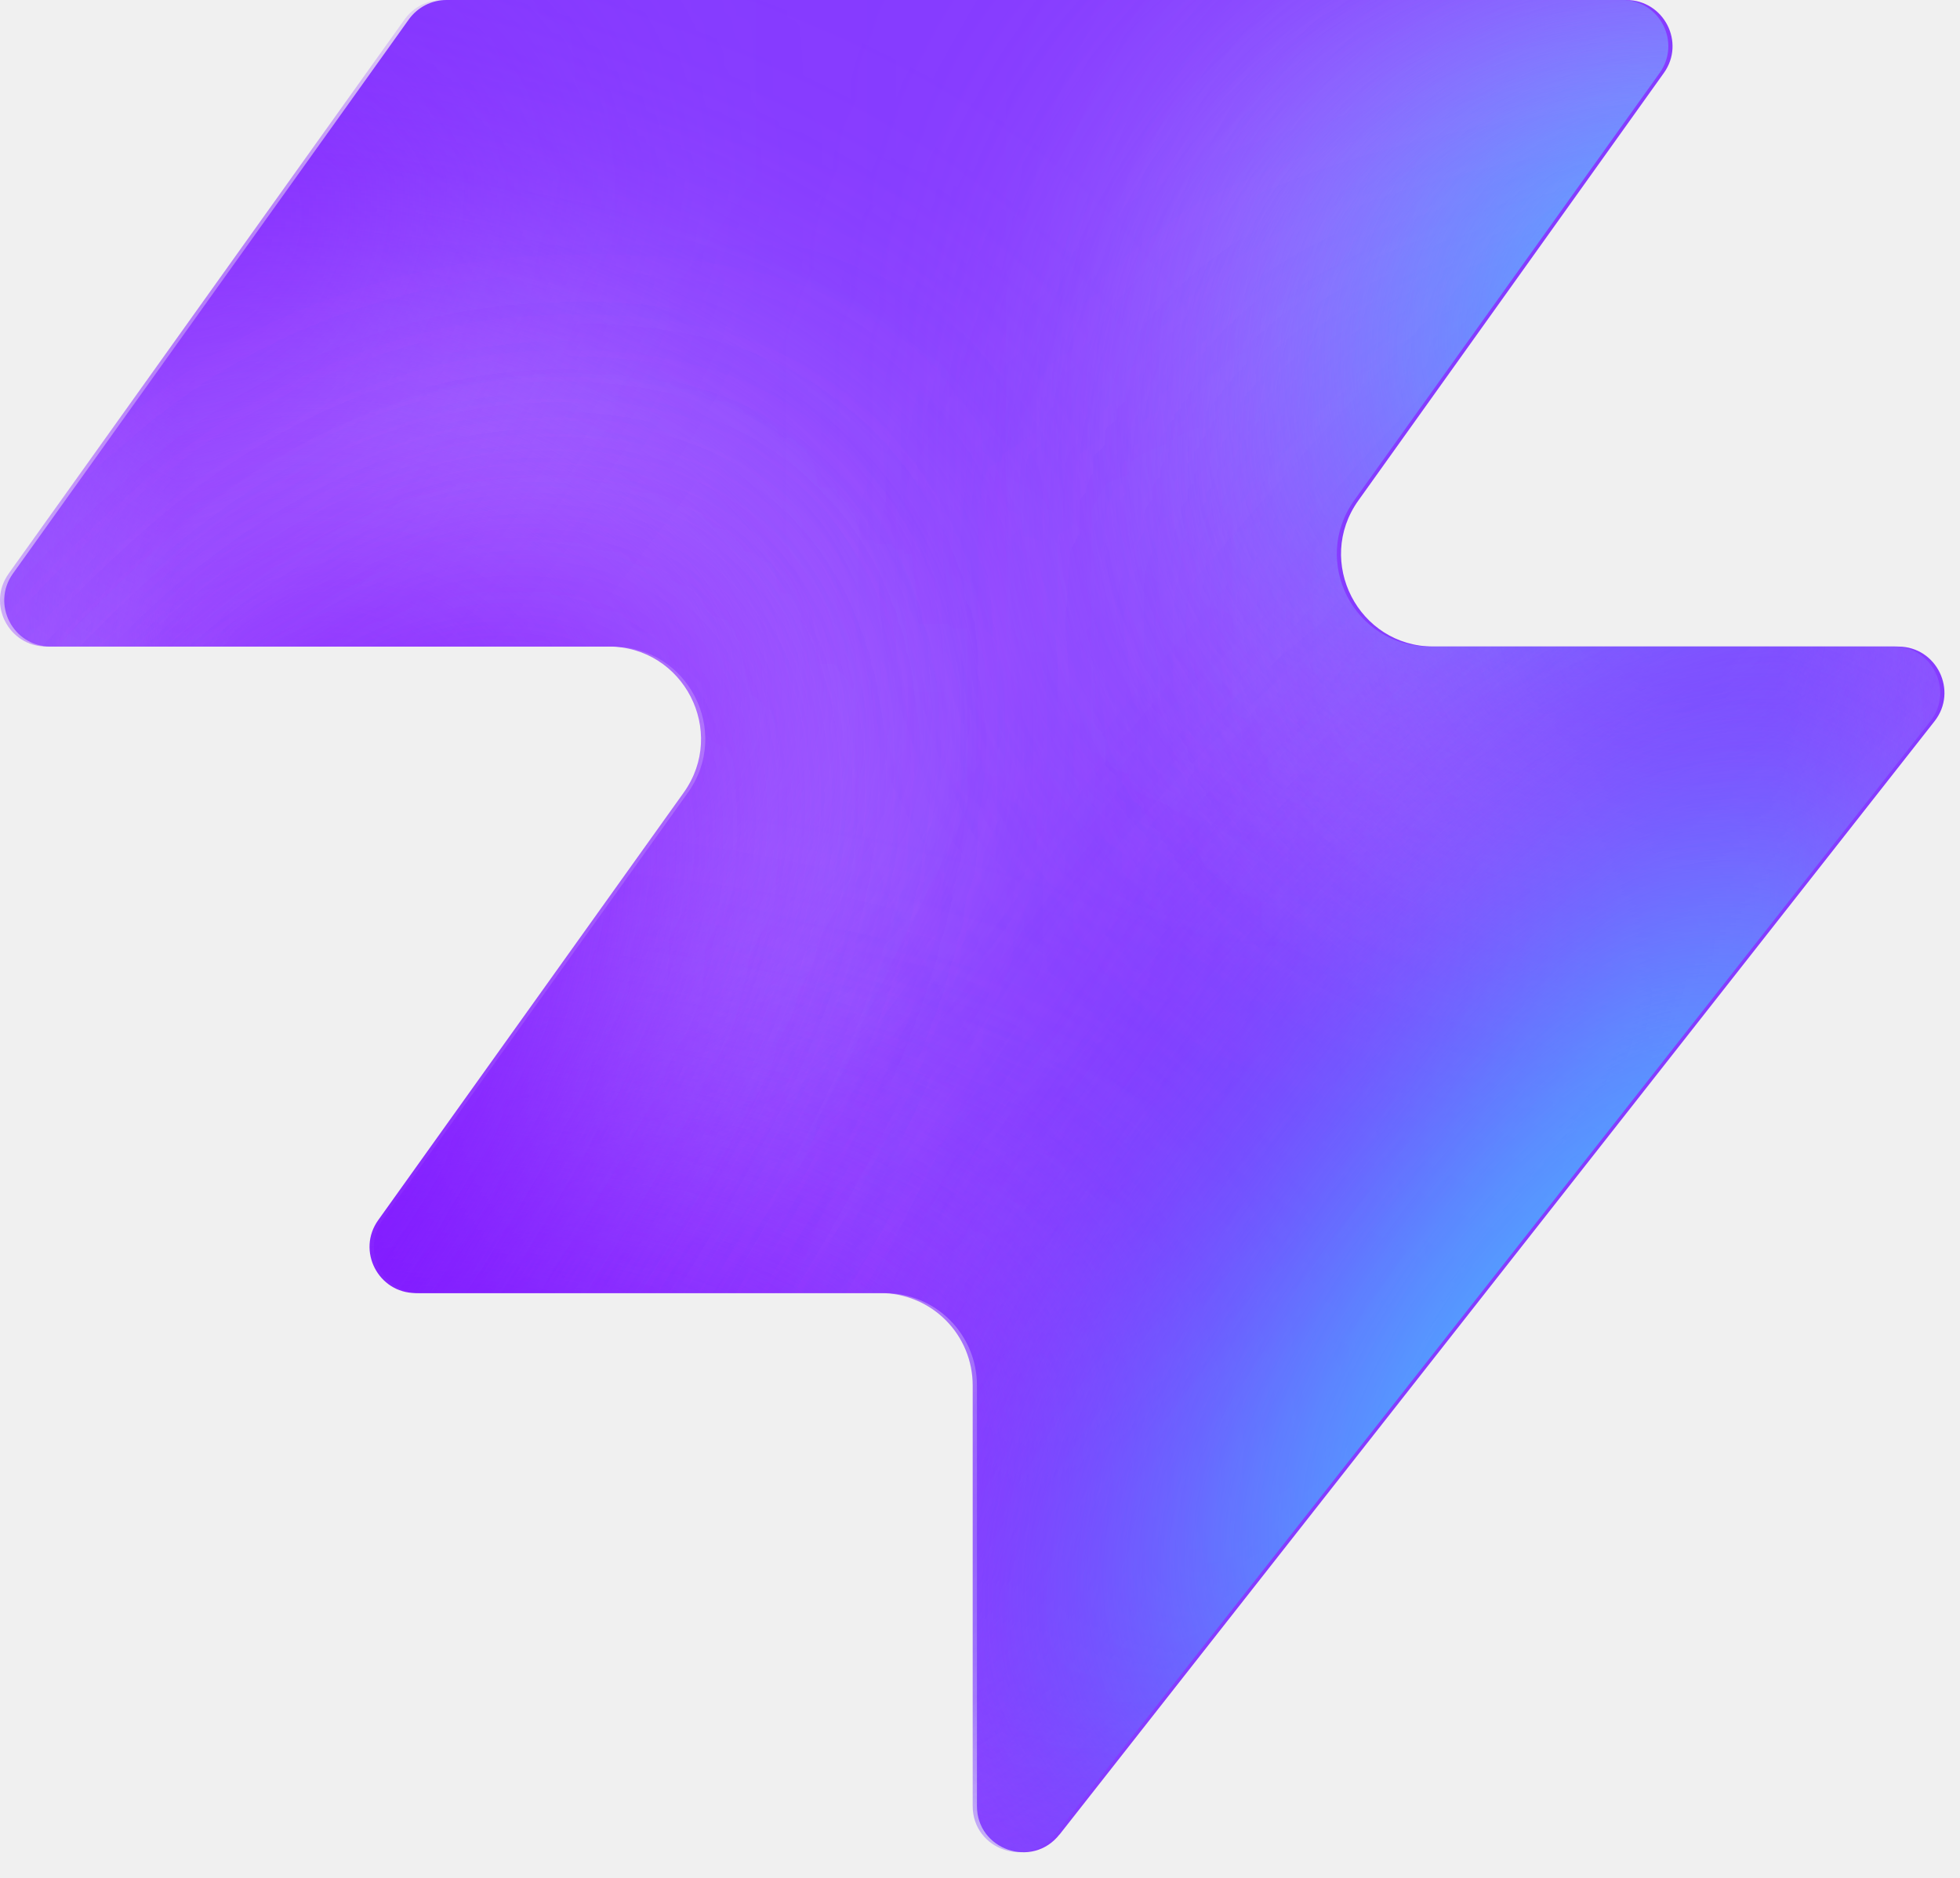
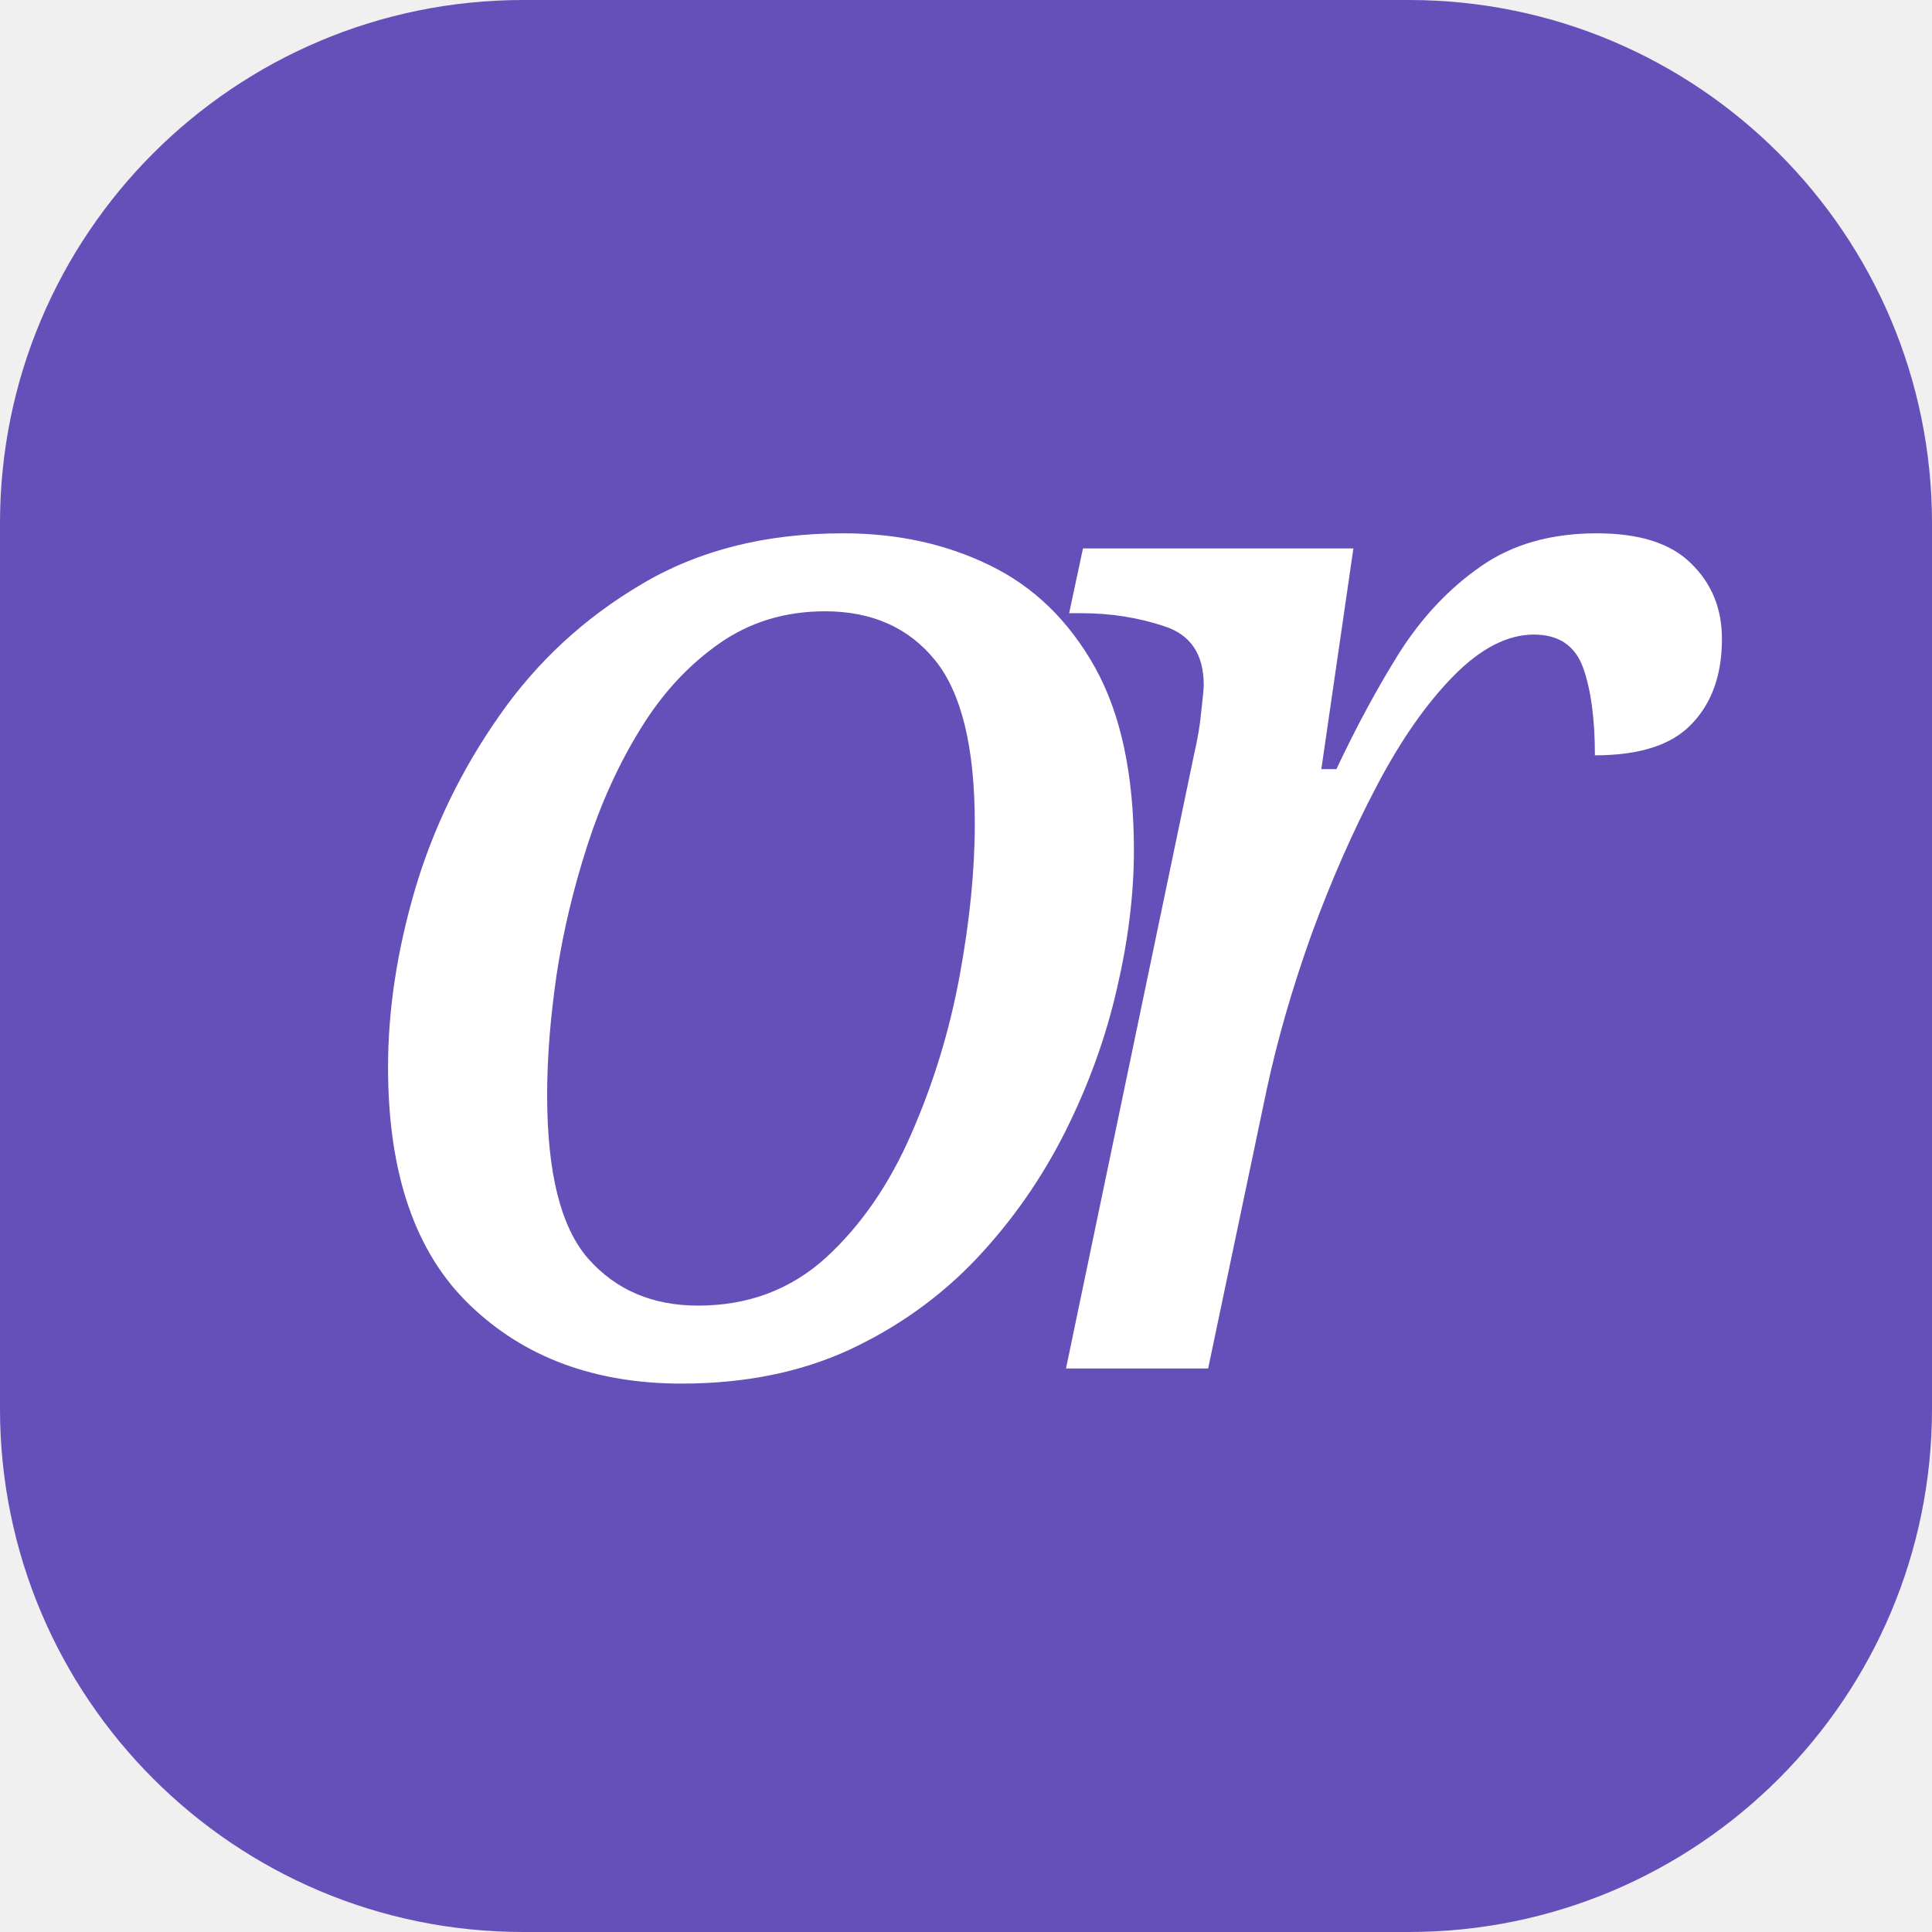
- <svg xmlns="http://www.w3.org/2000/svg" width="48" height="46" fill="none" viewBox="0 0 48 46">
-   <path fill="#863bff" d="M25.946 44.938c-.664.845-2.021.375-2.021-.698V33.937a2.26 2.26 0 0 0-2.262-2.262H10.287c-.92 0-1.456-1.04-.92-1.788l7.48-10.471c1.07-1.497 0-3.578-1.842-3.578H1.237c-.92 0-1.456-1.04-.92-1.788L10.013.474c.214-.297.556-.474.92-.474h28.894c.92 0 1.456 1.04.92 1.788l-7.48 10.471c-1.07 1.498 0 3.579 1.842 3.579h11.377c.943 0 1.473 1.088.89 1.83L25.947 44.94z" style="fill:#863bff;fill:color(display-p3 .525 .23 1);fill-opacity:1" />
-   <mask id="a" width="48" height="46" x="0" y="0" maskUnits="userSpaceOnUse" style="mask-type:alpha">
-     <path fill="#000" d="M25.842 44.938c-.664.844-2.021.375-2.021-.698V33.937a2.26 2.26 0 0 0-2.262-2.262H10.183c-.92 0-1.456-1.04-.92-1.788l7.48-10.471c1.07-1.498 0-3.579-1.842-3.579H1.133c-.92 0-1.456-1.04-.92-1.787L9.91.473c.214-.297.556-.474.92-.474h28.894c.92 0 1.456 1.04.92 1.788l-7.48 10.471c-1.07 1.498 0 3.578 1.842 3.578h11.377c.943 0 1.473 1.088.89 1.832L25.843 44.94z" style="fill:#000;fill-opacity:1" />
-   </mask>
-   <g mask="url(#a)">
-     <g filter="url(#b)">
-       <ellipse cx="5.508" cy="14.704" fill="#ede6ff" rx="5.508" ry="14.704" style="fill:#ede6ff;fill:color(display-p3 .927 .903 1);fill-opacity:1" transform="matrix(.00324 1 1 -.00324 -4.47 31.516)" />
-     </g>
-     <g filter="url(#c)">
-       <ellipse cx="10.399" cy="29.851" fill="#ede6ff" rx="10.399" ry="29.851" style="fill:#ede6ff;fill:color(display-p3 .927 .903 1);fill-opacity:1" transform="matrix(.00324 1 1 -.00324 -39.328 7.883)" />
-     </g>
-     <g filter="url(#d)">
-       <ellipse cx="5.508" cy="30.487" fill="#7e14ff" rx="5.508" ry="30.487" style="fill:#7e14ff;fill:color(display-p3 .492 .077 1);fill-opacity:1" transform="rotate(89.814 -25.913 -14.639)scale(1 -1)" />
-     </g>
-     <g filter="url(#e)">
-       <ellipse cx="5.508" cy="30.599" fill="#7e14ff" rx="5.508" ry="30.599" style="fill:#7e14ff;fill:color(display-p3 .492 .077 1);fill-opacity:1" transform="rotate(89.814 -32.644 -3.334)scale(1 -1)" />
-     </g>
-     <g filter="url(#f)">
-       <ellipse cx="5.508" cy="30.599" fill="#7e14ff" rx="5.508" ry="30.599" style="fill:#7e14ff;fill:color(display-p3 .492 .077 1);fill-opacity:1" transform="matrix(.00324 1 1 -.00324 -34.34 30.47)" />
-     </g>
-     <g filter="url(#g)">
-       <ellipse cx="14.072" cy="22.078" fill="#ede6ff" rx="14.072" ry="22.078" style="fill:#ede6ff;fill:color(display-p3 .927 .903 1);fill-opacity:1" transform="rotate(93.35 24.506 48.493)scale(-1 1)" />
-     </g>
-     <g filter="url(#h)">
-       <ellipse cx="3.47" cy="21.501" fill="#7e14ff" rx="3.47" ry="21.501" style="fill:#7e14ff;fill:color(display-p3 .492 .077 1);fill-opacity:1" transform="rotate(89.009 28.708 47.59)scale(-1 1)" />
-     </g>
-     <g filter="url(#i)">
-       <ellipse cx="3.47" cy="21.501" fill="#7e14ff" rx="3.47" ry="21.501" style="fill:#7e14ff;fill:color(display-p3 .492 .077 1);fill-opacity:1" transform="rotate(89.009 28.708 47.59)scale(-1 1)" />
-     </g>
-     <g filter="url(#j)">
-       <ellipse cx=".387" cy="8.972" fill="#7e14ff" rx="4.407" ry="29.108" style="fill:#7e14ff;fill:color(display-p3 .492 .077 1);fill-opacity:1" transform="rotate(39.51 .387 8.972)" />
-     </g>
-     <g filter="url(#k)">
-       <ellipse cx="47.523" cy="-6.092" fill="#7e14ff" rx="4.407" ry="29.108" style="fill:#7e14ff;fill:color(display-p3 .492 .077 1);fill-opacity:1" transform="rotate(37.892 47.523 -6.092)" />
-     </g>
-     <g filter="url(#l)">
-       <ellipse cx="41.412" cy="6.333" fill="#47bfff" rx="5.971" ry="9.665" style="fill:#47bfff;fill:color(display-p3 .28 .748 1);fill-opacity:1" transform="rotate(37.892 41.412 6.333)" />
-     </g>
-     <g filter="url(#m)">
-       <ellipse cx="-1.879" cy="38.332" fill="#7e14ff" rx="4.407" ry="29.108" style="fill:#7e14ff;fill:color(display-p3 .492 .077 1);fill-opacity:1" transform="rotate(37.892 -1.88 38.332)" />
-     </g>
-     <g filter="url(#n)">
-       <ellipse cx="-1.879" cy="38.332" fill="#7e14ff" rx="4.407" ry="29.108" style="fill:#7e14ff;fill:color(display-p3 .492 .077 1);fill-opacity:1" transform="rotate(37.892 -1.88 38.332)" />
-     </g>
-     <g filter="url(#o)">
-       <ellipse cx="35.651" cy="29.907" fill="#7e14ff" rx="4.407" ry="29.108" style="fill:#7e14ff;fill:color(display-p3 .492 .077 1);fill-opacity:1" transform="rotate(37.892 35.651 29.907)" />
-     </g>
-     <g filter="url(#p)">
-       <ellipse cx="38.418" cy="32.4" fill="#47bfff" rx="5.971" ry="15.297" style="fill:#47bfff;fill:color(display-p3 .28 .748 1);fill-opacity:1" transform="rotate(37.892 38.418 32.4)" />
-     </g>
-   </g>
-   <defs>
-     <filter id="b" width="60.045" height="41.654" x="-19.77" y="16.149" color-interpolation-filters="sRGB" filterUnits="userSpaceOnUse">
-       <feFlood flood-opacity="0" result="BackgroundImageFix" />
-       <feBlend in="SourceGraphic" in2="BackgroundImageFix" result="shape" />
-       <feGaussianBlur result="effect1_foregroundBlur_2002_17158" stdDeviation="7.659" />
-     </filter>
-     <filter id="c" width="90.34" height="51.437" x="-54.613" y="-7.533" color-interpolation-filters="sRGB" filterUnits="userSpaceOnUse">
-       <feFlood flood-opacity="0" result="BackgroundImageFix" />
-       <feBlend in="SourceGraphic" in2="BackgroundImageFix" result="shape" />
-       <feGaussianBlur result="effect1_foregroundBlur_2002_17158" stdDeviation="7.659" />
-     </filter>
-     <filter id="d" width="79.355" height="29.4" x="-49.64" y="2.03" color-interpolation-filters="sRGB" filterUnits="userSpaceOnUse">
-       <feFlood flood-opacity="0" result="BackgroundImageFix" />
-       <feBlend in="SourceGraphic" in2="BackgroundImageFix" result="shape" />
-       <feGaussianBlur result="effect1_foregroundBlur_2002_17158" stdDeviation="4.596" />
-     </filter>
-     <filter id="e" width="79.579" height="29.4" x="-45.045" y="20.029" color-interpolation-filters="sRGB" filterUnits="userSpaceOnUse">
-       <feFlood flood-opacity="0" result="BackgroundImageFix" />
-       <feBlend in="SourceGraphic" in2="BackgroundImageFix" result="shape" />
-       <feGaussianBlur result="effect1_foregroundBlur_2002_17158" stdDeviation="4.596" />
-     </filter>
-     <filter id="f" width="79.579" height="29.4" x="-43.513" y="21.178" color-interpolation-filters="sRGB" filterUnits="userSpaceOnUse">
-       <feFlood flood-opacity="0" result="BackgroundImageFix" />
-       <feBlend in="SourceGraphic" in2="BackgroundImageFix" result="shape" />
-       <feGaussianBlur result="effect1_foregroundBlur_2002_17158" stdDeviation="4.596" />
-     </filter>
-     <filter id="g" width="74.749" height="58.852" x="15.756" y="-17.901" color-interpolation-filters="sRGB" filterUnits="userSpaceOnUse">
-       <feFlood flood-opacity="0" result="BackgroundImageFix" />
-       <feBlend in="SourceGraphic" in2="BackgroundImageFix" result="shape" />
-       <feGaussianBlur result="effect1_foregroundBlur_2002_17158" stdDeviation="7.659" />
-     </filter>
-     <filter id="h" width="61.377" height="25.362" x="23.548" y="2.284" color-interpolation-filters="sRGB" filterUnits="userSpaceOnUse">
-       <feFlood flood-opacity="0" result="BackgroundImageFix" />
-       <feBlend in="SourceGraphic" in2="BackgroundImageFix" result="shape" />
-       <feGaussianBlur result="effect1_foregroundBlur_2002_17158" stdDeviation="4.596" />
-     </filter>
-     <filter id="i" width="61.377" height="25.362" x="23.548" y="2.284" color-interpolation-filters="sRGB" filterUnits="userSpaceOnUse">
-       <feFlood flood-opacity="0" result="BackgroundImageFix" />
-       <feBlend in="SourceGraphic" in2="BackgroundImageFix" result="shape" />
-       <feGaussianBlur result="effect1_foregroundBlur_2002_17158" stdDeviation="4.596" />
-     </filter>
-     <filter id="j" width="56.045" height="63.649" x="-27.636" y="-22.853" color-interpolation-filters="sRGB" filterUnits="userSpaceOnUse">
-       <feFlood flood-opacity="0" result="BackgroundImageFix" />
-       <feBlend in="SourceGraphic" in2="BackgroundImageFix" result="shape" />
-       <feGaussianBlur result="effect1_foregroundBlur_2002_17158" stdDeviation="4.596" />
-     </filter>
-     <filter id="k" width="54.814" height="64.646" x="20.116" y="-38.415" color-interpolation-filters="sRGB" filterUnits="userSpaceOnUse">
-       <feFlood flood-opacity="0" result="BackgroundImageFix" />
-       <feBlend in="SourceGraphic" in2="BackgroundImageFix" result="shape" />
-       <feGaussianBlur result="effect1_foregroundBlur_2002_17158" stdDeviation="4.596" />
-     </filter>
-     <filter id="l" width="33.541" height="35.313" x="24.641" y="-11.323" color-interpolation-filters="sRGB" filterUnits="userSpaceOnUse">
-       <feFlood flood-opacity="0" result="BackgroundImageFix" />
-       <feBlend in="SourceGraphic" in2="BackgroundImageFix" result="shape" />
-       <feGaussianBlur result="effect1_foregroundBlur_2002_17158" stdDeviation="4.596" />
-     </filter>
-     <filter id="m" width="54.814" height="64.646" x="-29.286" y="6.009" color-interpolation-filters="sRGB" filterUnits="userSpaceOnUse">
-       <feFlood flood-opacity="0" result="BackgroundImageFix" />
-       <feBlend in="SourceGraphic" in2="BackgroundImageFix" result="shape" />
-       <feGaussianBlur result="effect1_foregroundBlur_2002_17158" stdDeviation="4.596" />
-     </filter>
-     <filter id="n" width="54.814" height="64.646" x="-29.286" y="6.009" color-interpolation-filters="sRGB" filterUnits="userSpaceOnUse">
-       <feFlood flood-opacity="0" result="BackgroundImageFix" />
-       <feBlend in="SourceGraphic" in2="BackgroundImageFix" result="shape" />
-       <feGaussianBlur result="effect1_foregroundBlur_2002_17158" stdDeviation="4.596" />
-     </filter>
-     <filter id="o" width="54.814" height="64.646" x="8.244" y="-2.416" color-interpolation-filters="sRGB" filterUnits="userSpaceOnUse">
-       <feFlood flood-opacity="0" result="BackgroundImageFix" />
-       <feBlend in="SourceGraphic" in2="BackgroundImageFix" result="shape" />
-       <feGaussianBlur result="effect1_foregroundBlur_2002_17158" stdDeviation="4.596" />
-     </filter>
-     <filter id="p" width="39.409" height="43.623" x="18.713" y="10.588" color-interpolation-filters="sRGB" filterUnits="userSpaceOnUse">
-       <feFlood flood-opacity="0" result="BackgroundImageFix" />
-       <feBlend in="SourceGraphic" in2="BackgroundImageFix" result="shape" />
-       <feGaussianBlur result="effect1_foregroundBlur_2002_17158" stdDeviation="4.596" />
-     </filter>
-   </defs>
+ <svg xmlns="http://www.w3.org/2000/svg" viewBox="0 0 48 48">
+   <rect width="48" height="48" rx="13" fill="#6550b9" />
+   <text x="8" y="34" fill="white" font-family="Georgia,serif" font-style="italic" font-size="38" letter-spacing="-5">or</text>
</svg>
